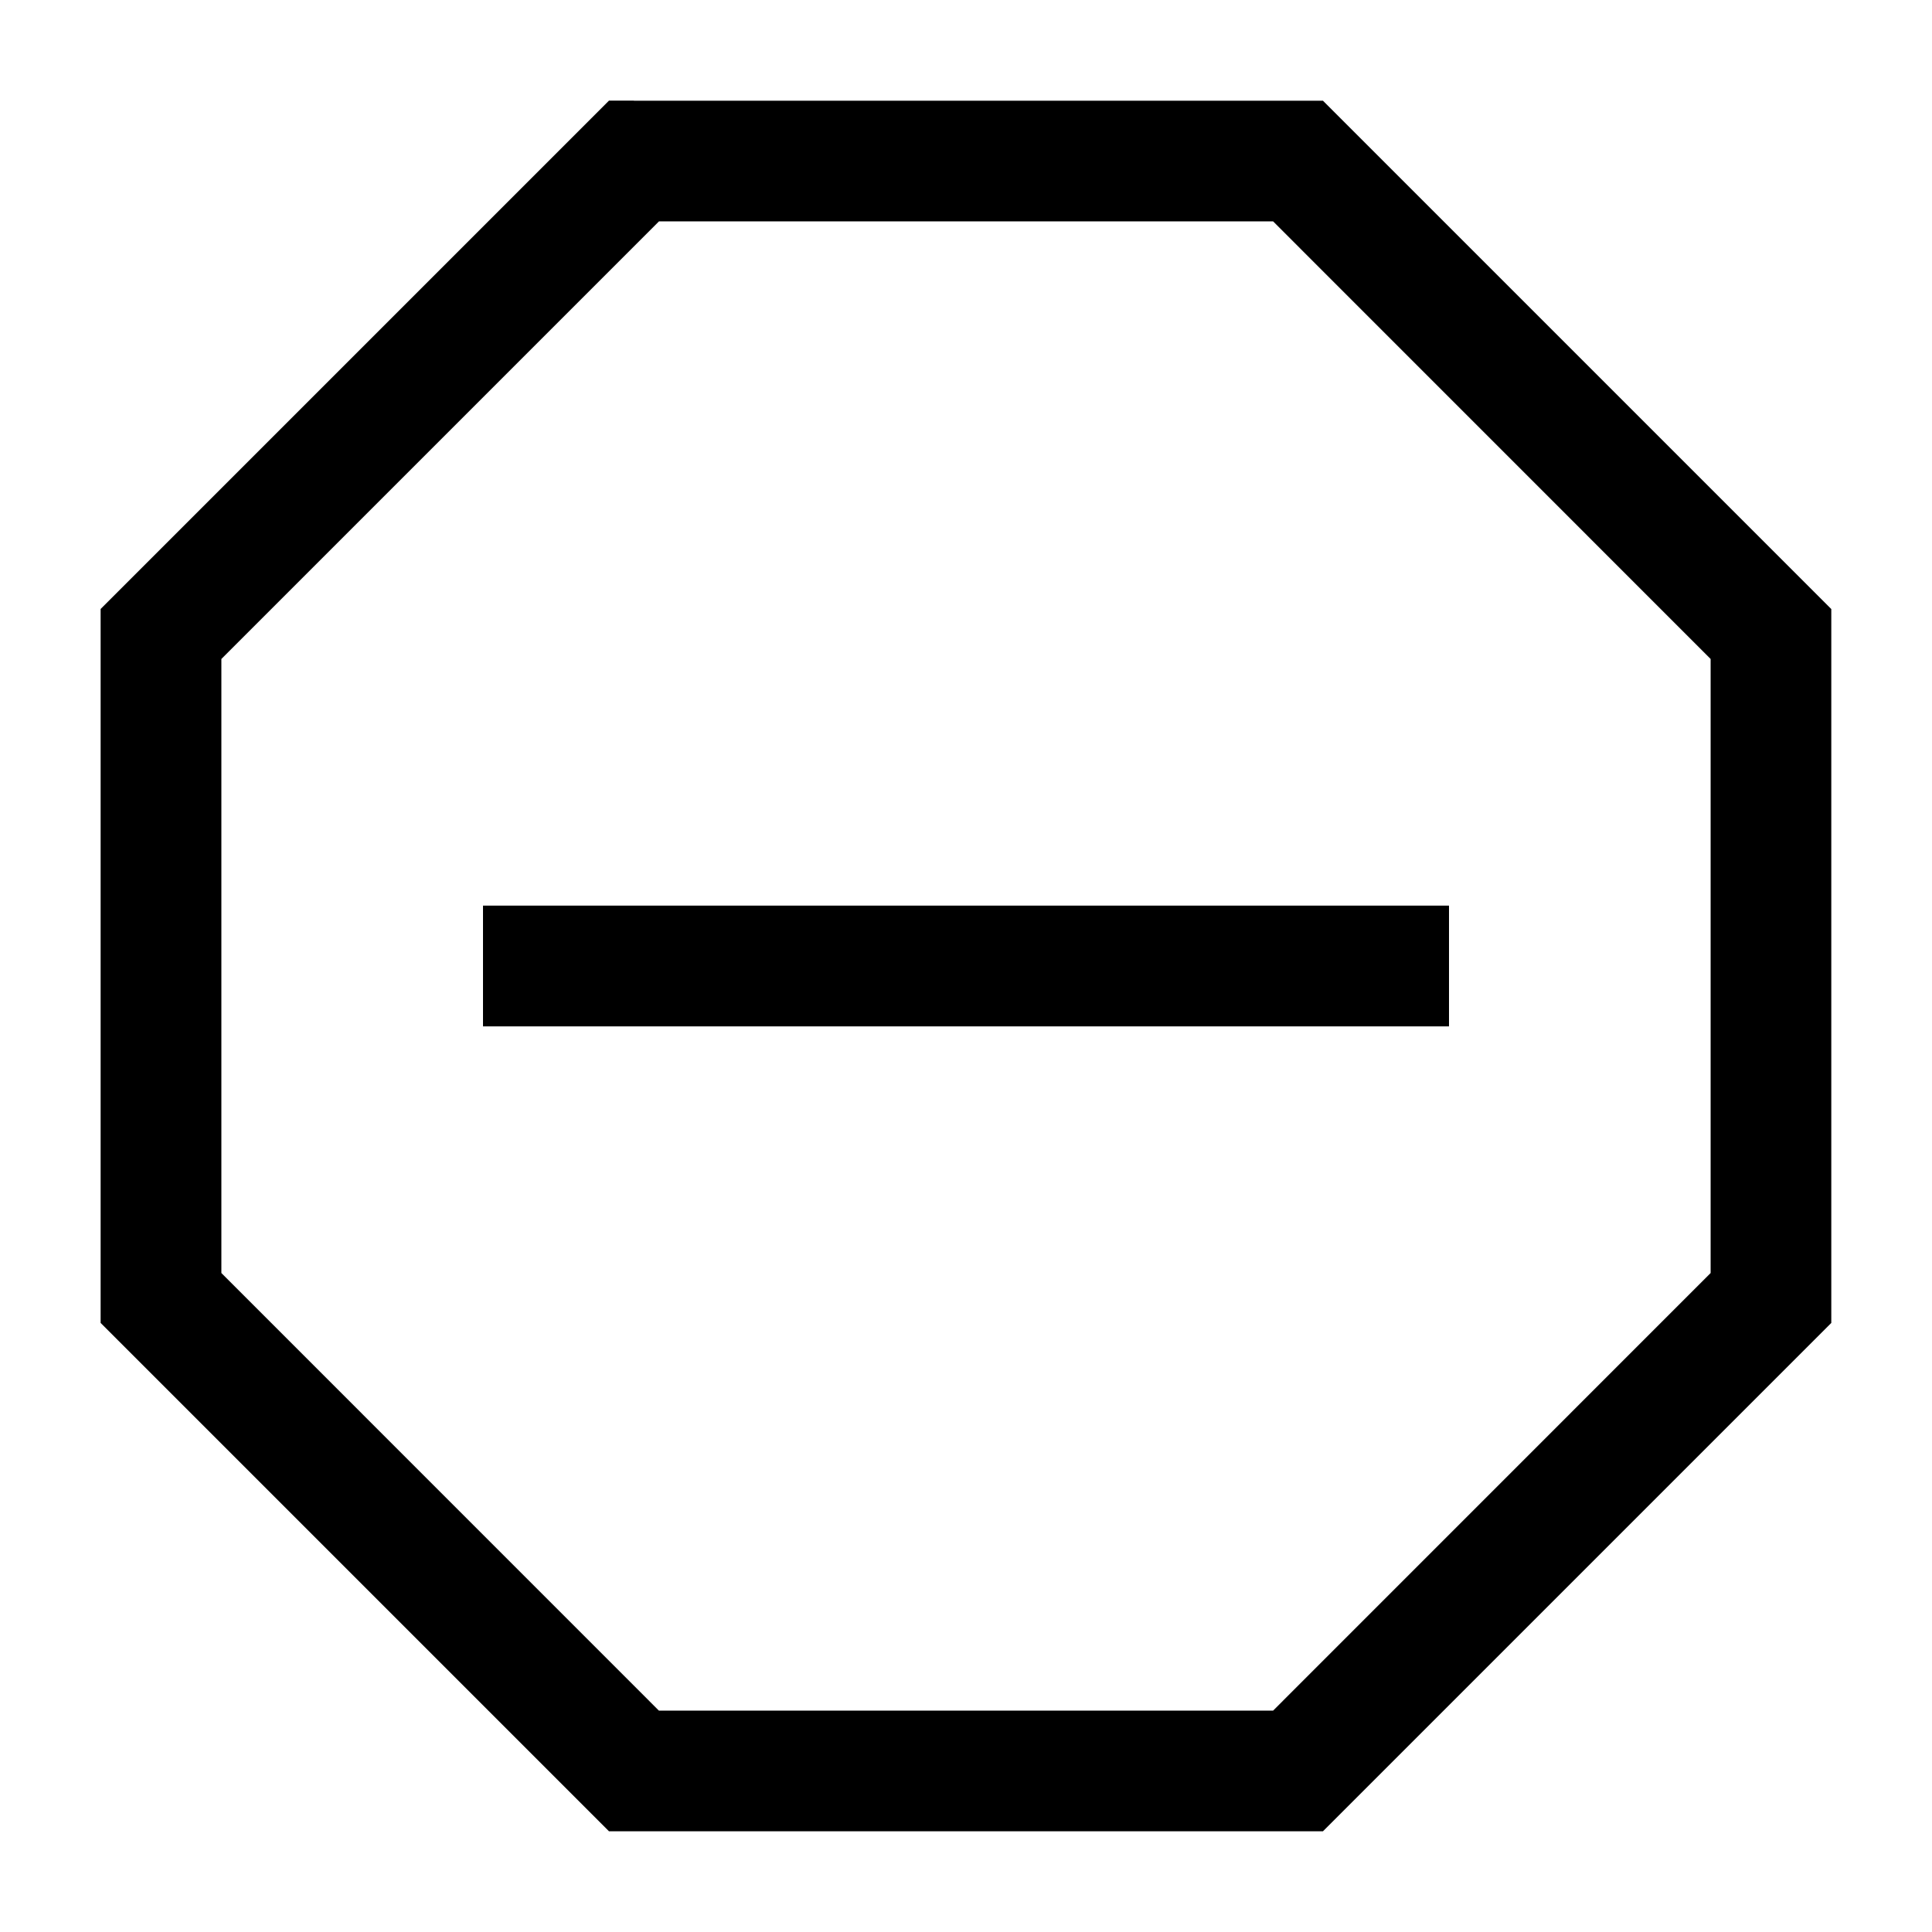
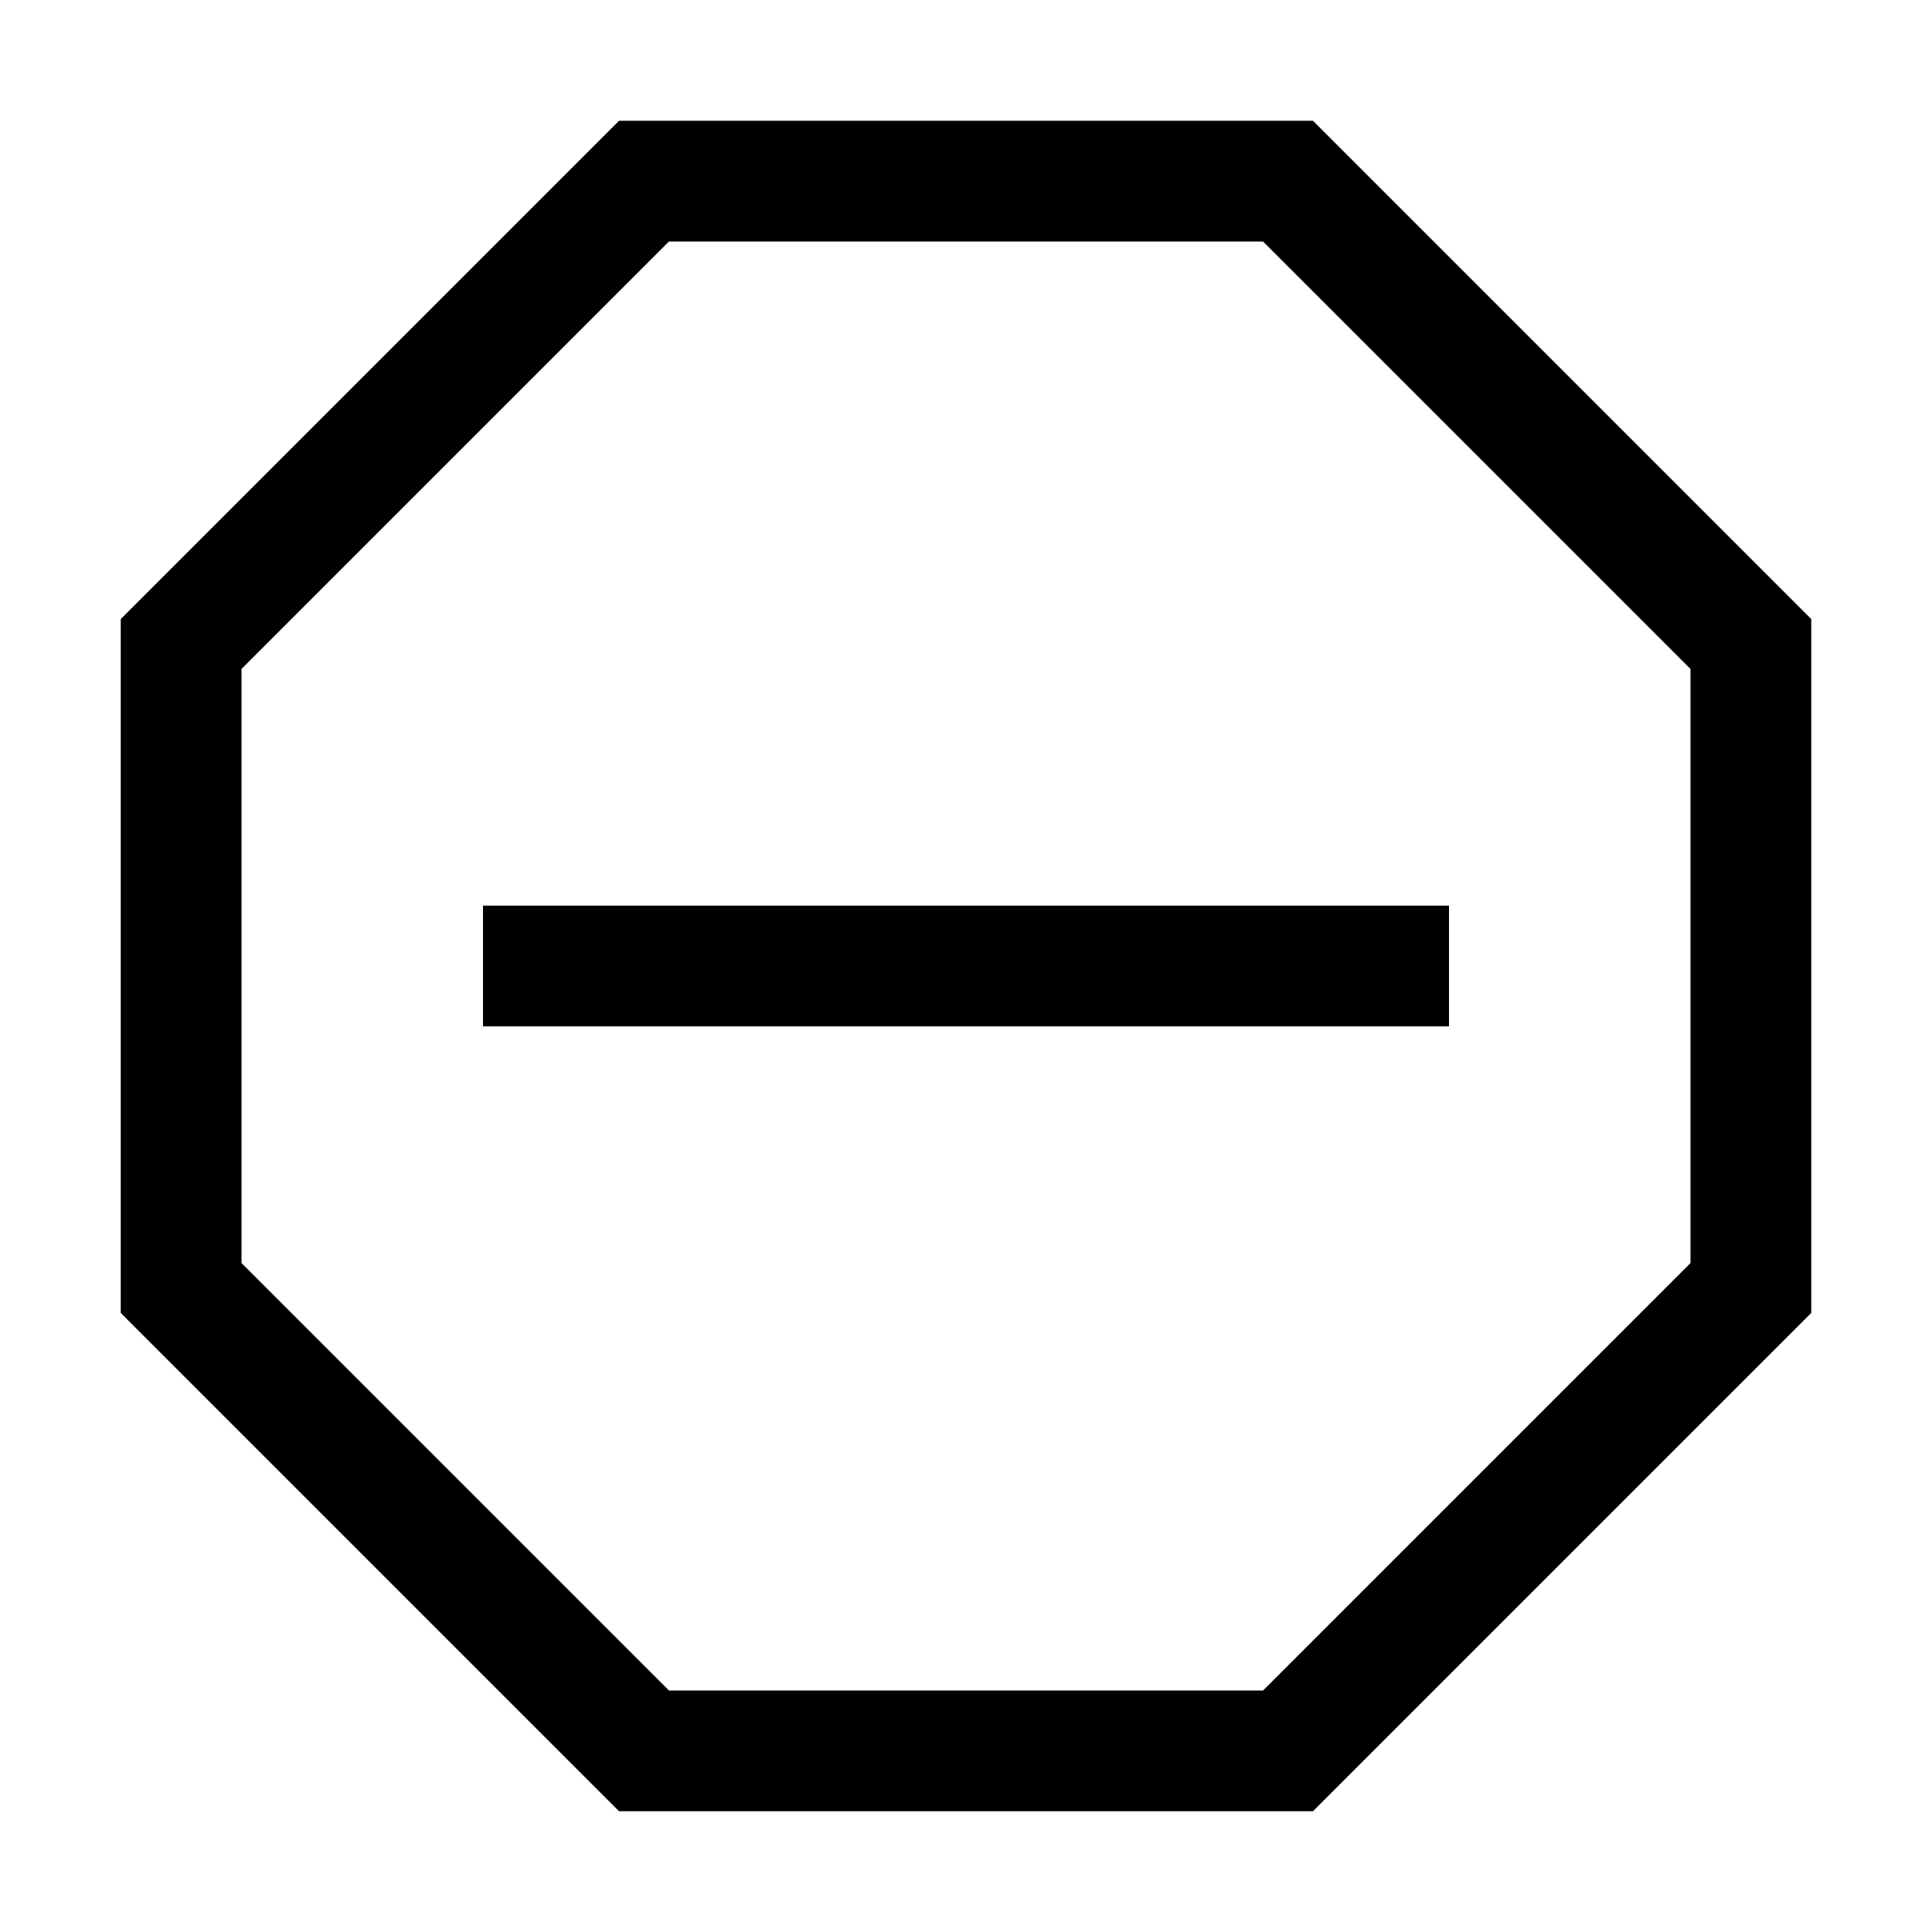
<svg xmlns="http://www.w3.org/2000/svg" viewBox="0 0 24 24">
-   <path fill-rule="evenodd" d="M7.875 1.25h-.31l-.22.22L1.47 7.345l-.22.22V16.434l.22.22 5.875 5.875.22.22H16.434l.22-.22 5.875-5.875.22-.22V7.566l-.22-.22-5.875-5.875-.22-.22h-8.56zM2.75 8.186L8.186 2.75h7.629l5.435 5.436v7.628l-5.435 5.436h-7.63L2.75 15.814V8.186zM6 12.75h12v-1.5H6v1.5z" />
+   <path fill-rule="evenodd" d="M8 1.5h-.31l-.22.22-5.75 5.75-.22.22V16.31l.22.22 5.75 5.75.22.22H16.31l.22-.22 5.75-5.75.22-.22V7.69l-.22-.22-5.75-5.75-.22-.22H8zM3 8.31L8.31 3h7.38L21 8.31v7.38L15.69 21H8.31L3 15.69V8.31zm3 4.44h12v-1.5H6v1.5z" />
</svg>
